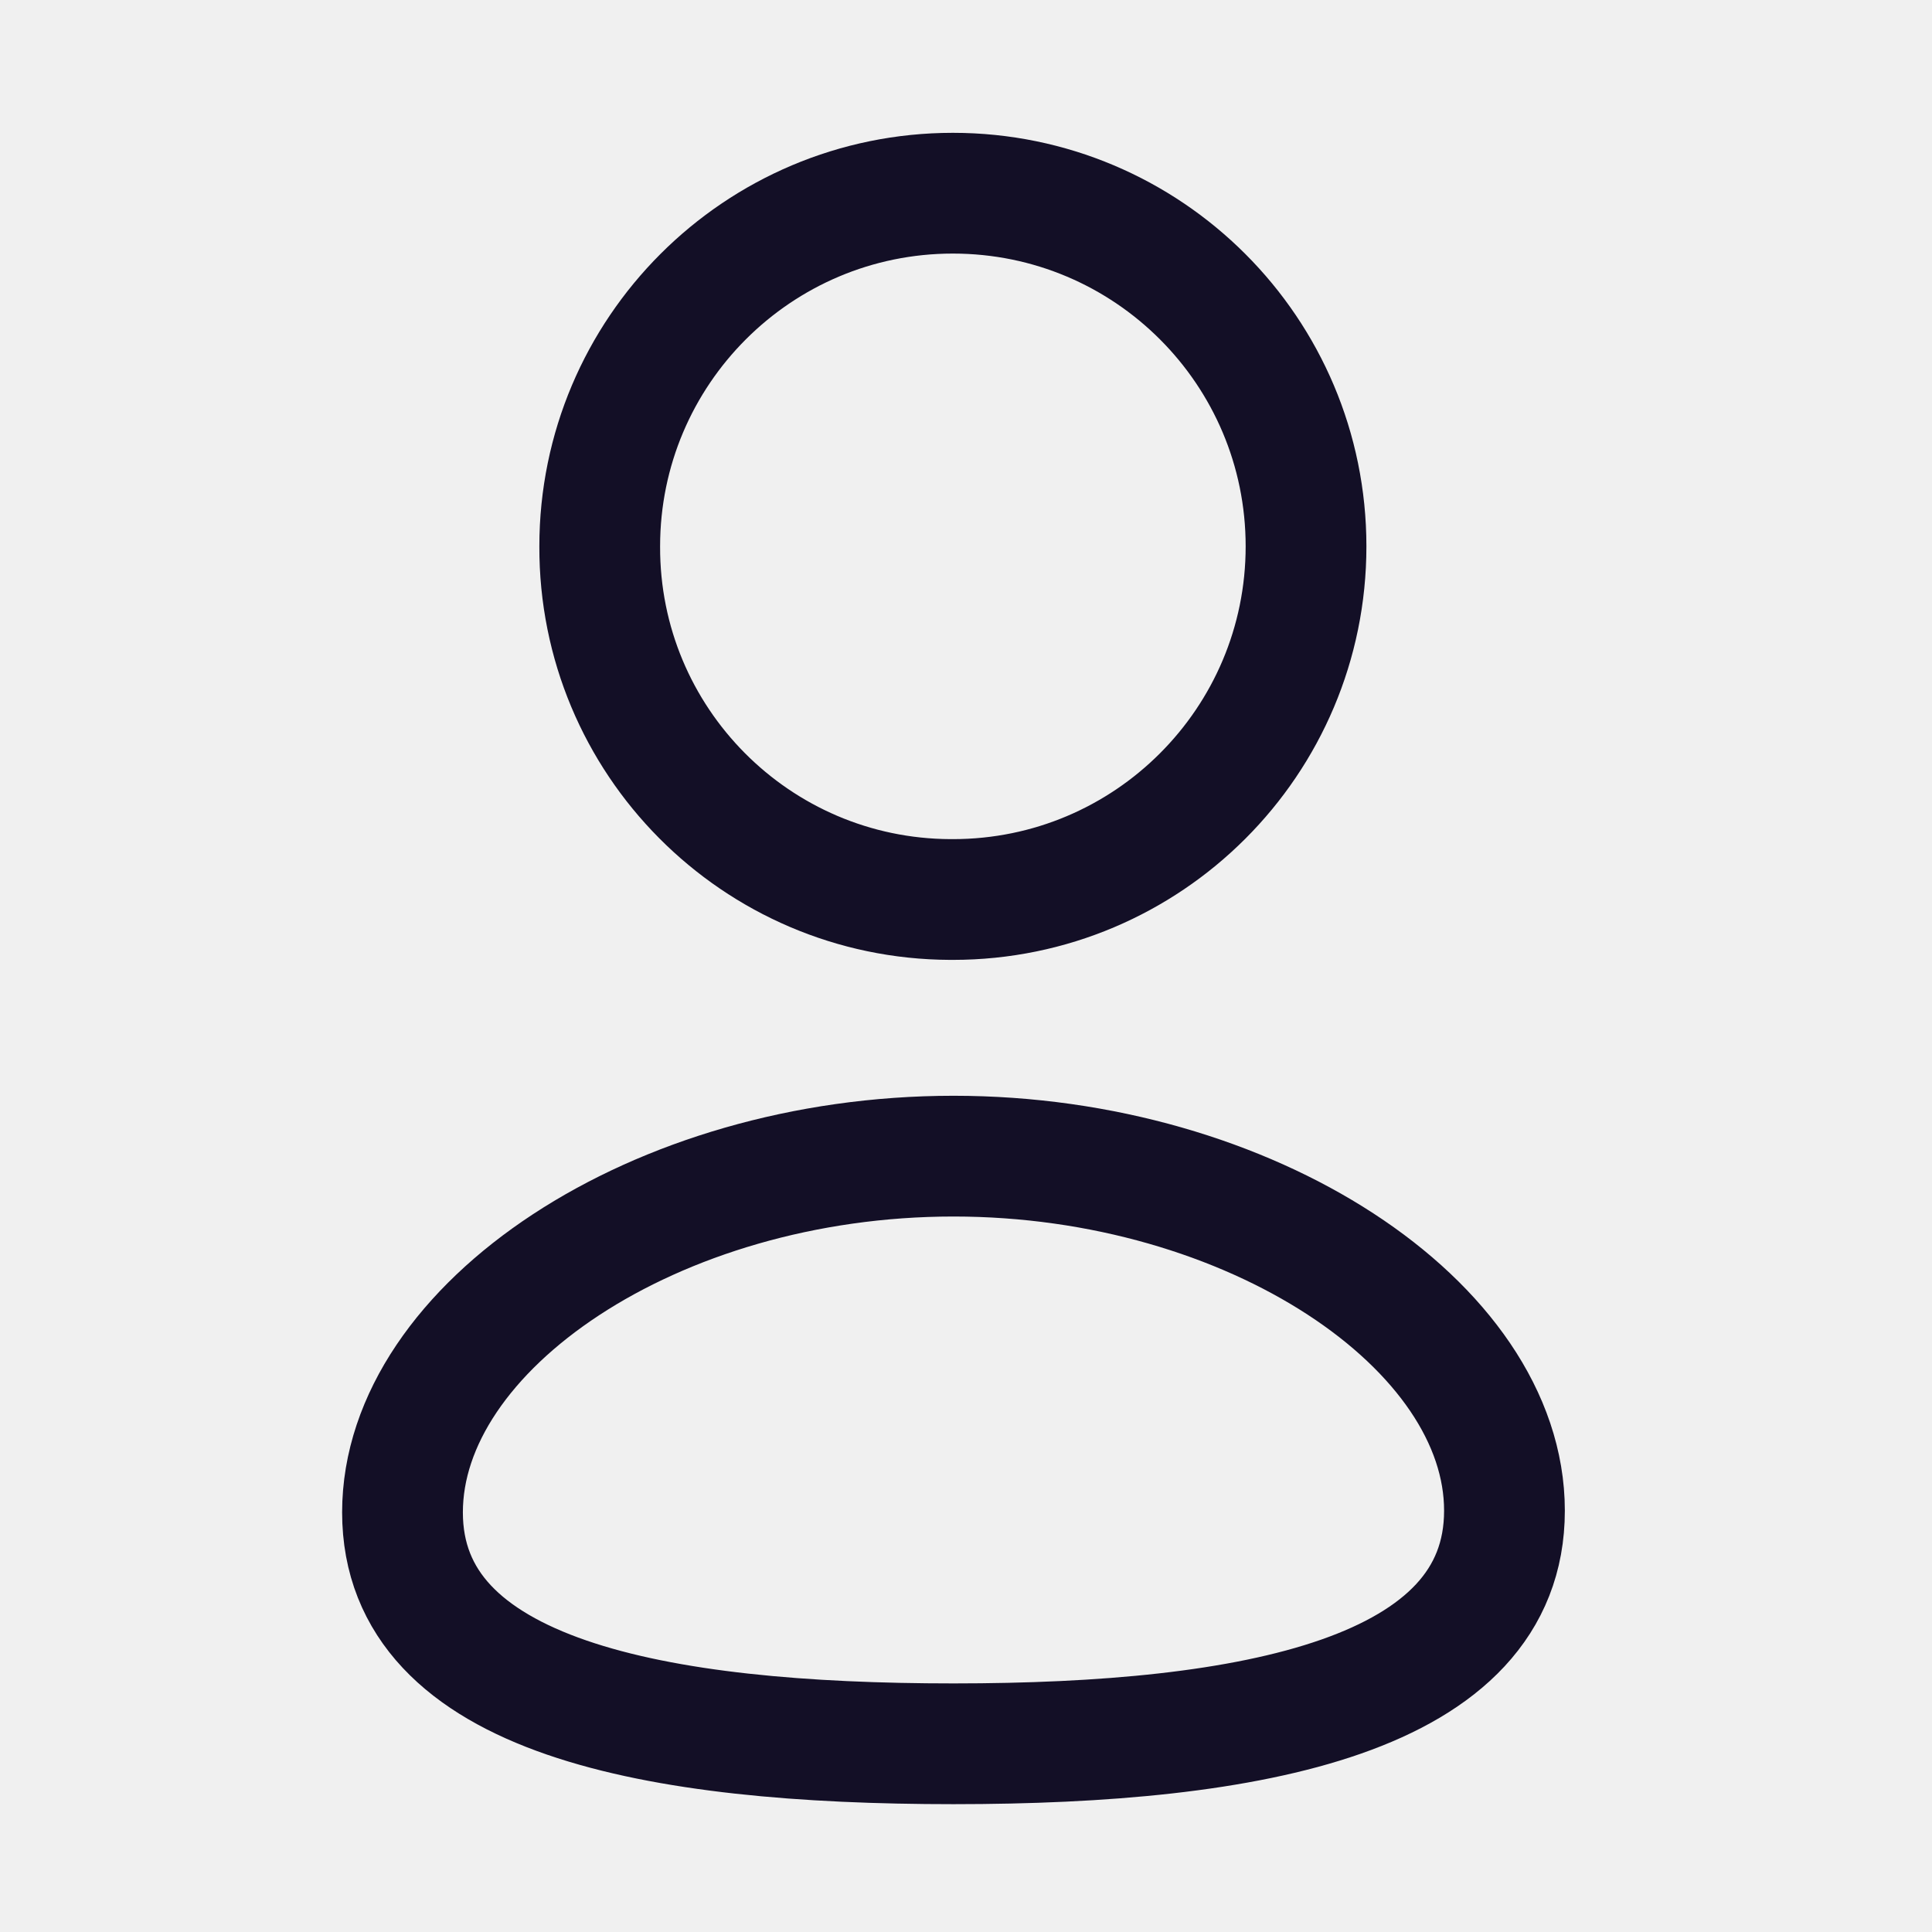
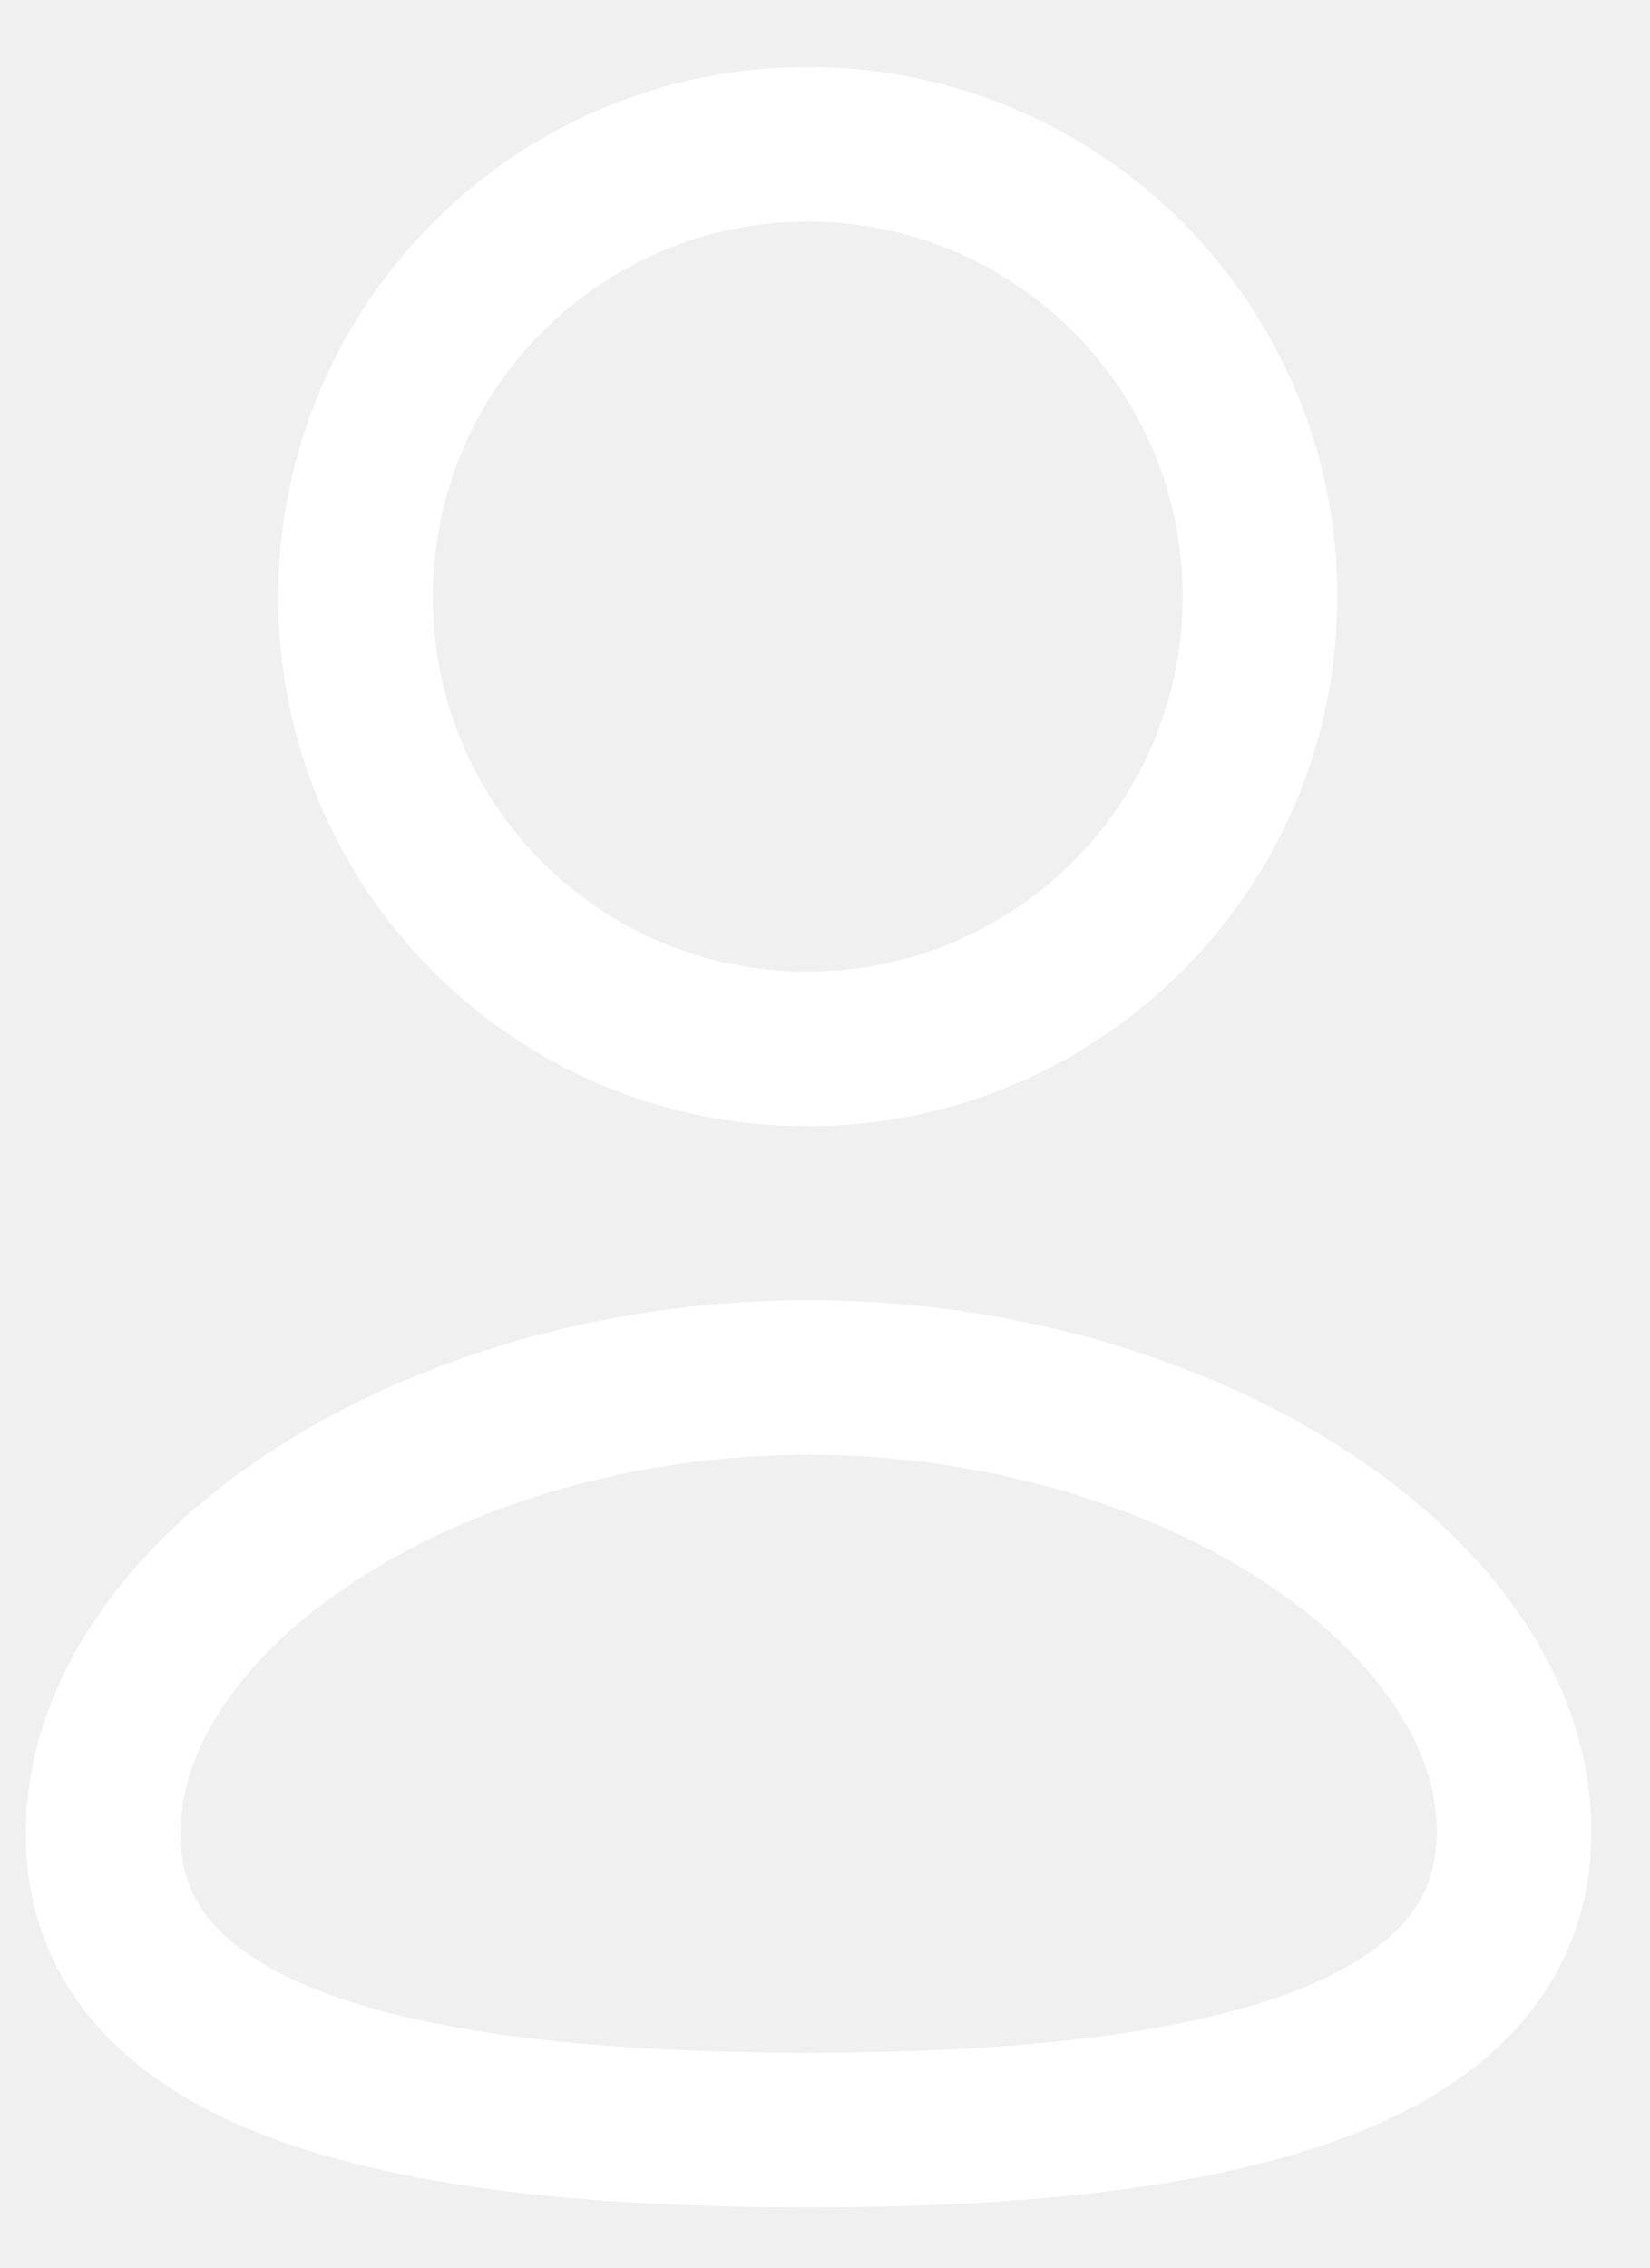
- <svg xmlns="http://www.w3.org/2000/svg" width="24px" height="24px" viewBox="0 0 24 24" fill="none">
-   <g id="Iconly/Curved/Profile">
-     <g id="Profile">
-       <path id="Stroke 1" fill-rule="evenodd" clip-rule="evenodd" d="M11.845 21.662C8.153 21.662 5 21.087 5 18.787C5 16.486 8.133 14.362 11.845 14.362C15.536 14.362 18.689 16.465 18.689 18.766C18.689 21.066 15.556 21.662 11.845 21.662Z" stroke="#130F26" stroke-width="1.5" stroke-linecap="round" stroke-linejoin="round" />
-       <path id="Stroke 3" fill-rule="evenodd" clip-rule="evenodd" d="M11.837 11.174C14.26 11.174 16.224 9.21 16.224 6.787C16.224 4.364 14.26 2.4 11.837 2.4C9.415 2.4 7.45 4.364 7.45 6.787C7.442 9.202 9.392 11.165 11.806 11.174C11.817 11.174 11.827 11.174 11.837 11.174Z" stroke="#130F26" stroke-width="1.5" stroke-linecap="round" stroke-linejoin="round" />
-     </g>
-   </g>
+ <svg xmlns="http://www.w3.org/2000/svg" width="16" height="22" viewBox="0 0 16 22" fill="none">
+   <path fill-rule="evenodd" clip-rule="evenodd" d="M7.845 20.662C4.153 20.662 1 20.087 1 17.787C1 15.486 4.133 13.362 7.845 13.362C11.536 13.362 14.689 15.465 14.689 17.766C14.689 20.066 11.556 20.662 7.845 20.662Z" stroke="white" stroke-width="1.5" stroke-linecap="round" stroke-linejoin="round" />
+   <path fill-rule="evenodd" clip-rule="evenodd" d="M7.837 10.174C10.26 10.174 12.224 8.21 12.224 5.787C12.224 3.364 10.26 1.4 7.837 1.4C5.415 1.4 3.45 3.364 3.45 5.787C3.442 8.202 5.392 10.165 7.806 10.174C7.817 10.174 7.827 10.174 7.837 10.174Z" stroke="white" stroke-width="1.5" stroke-linecap="round" stroke-linejoin="round" />
</svg>
